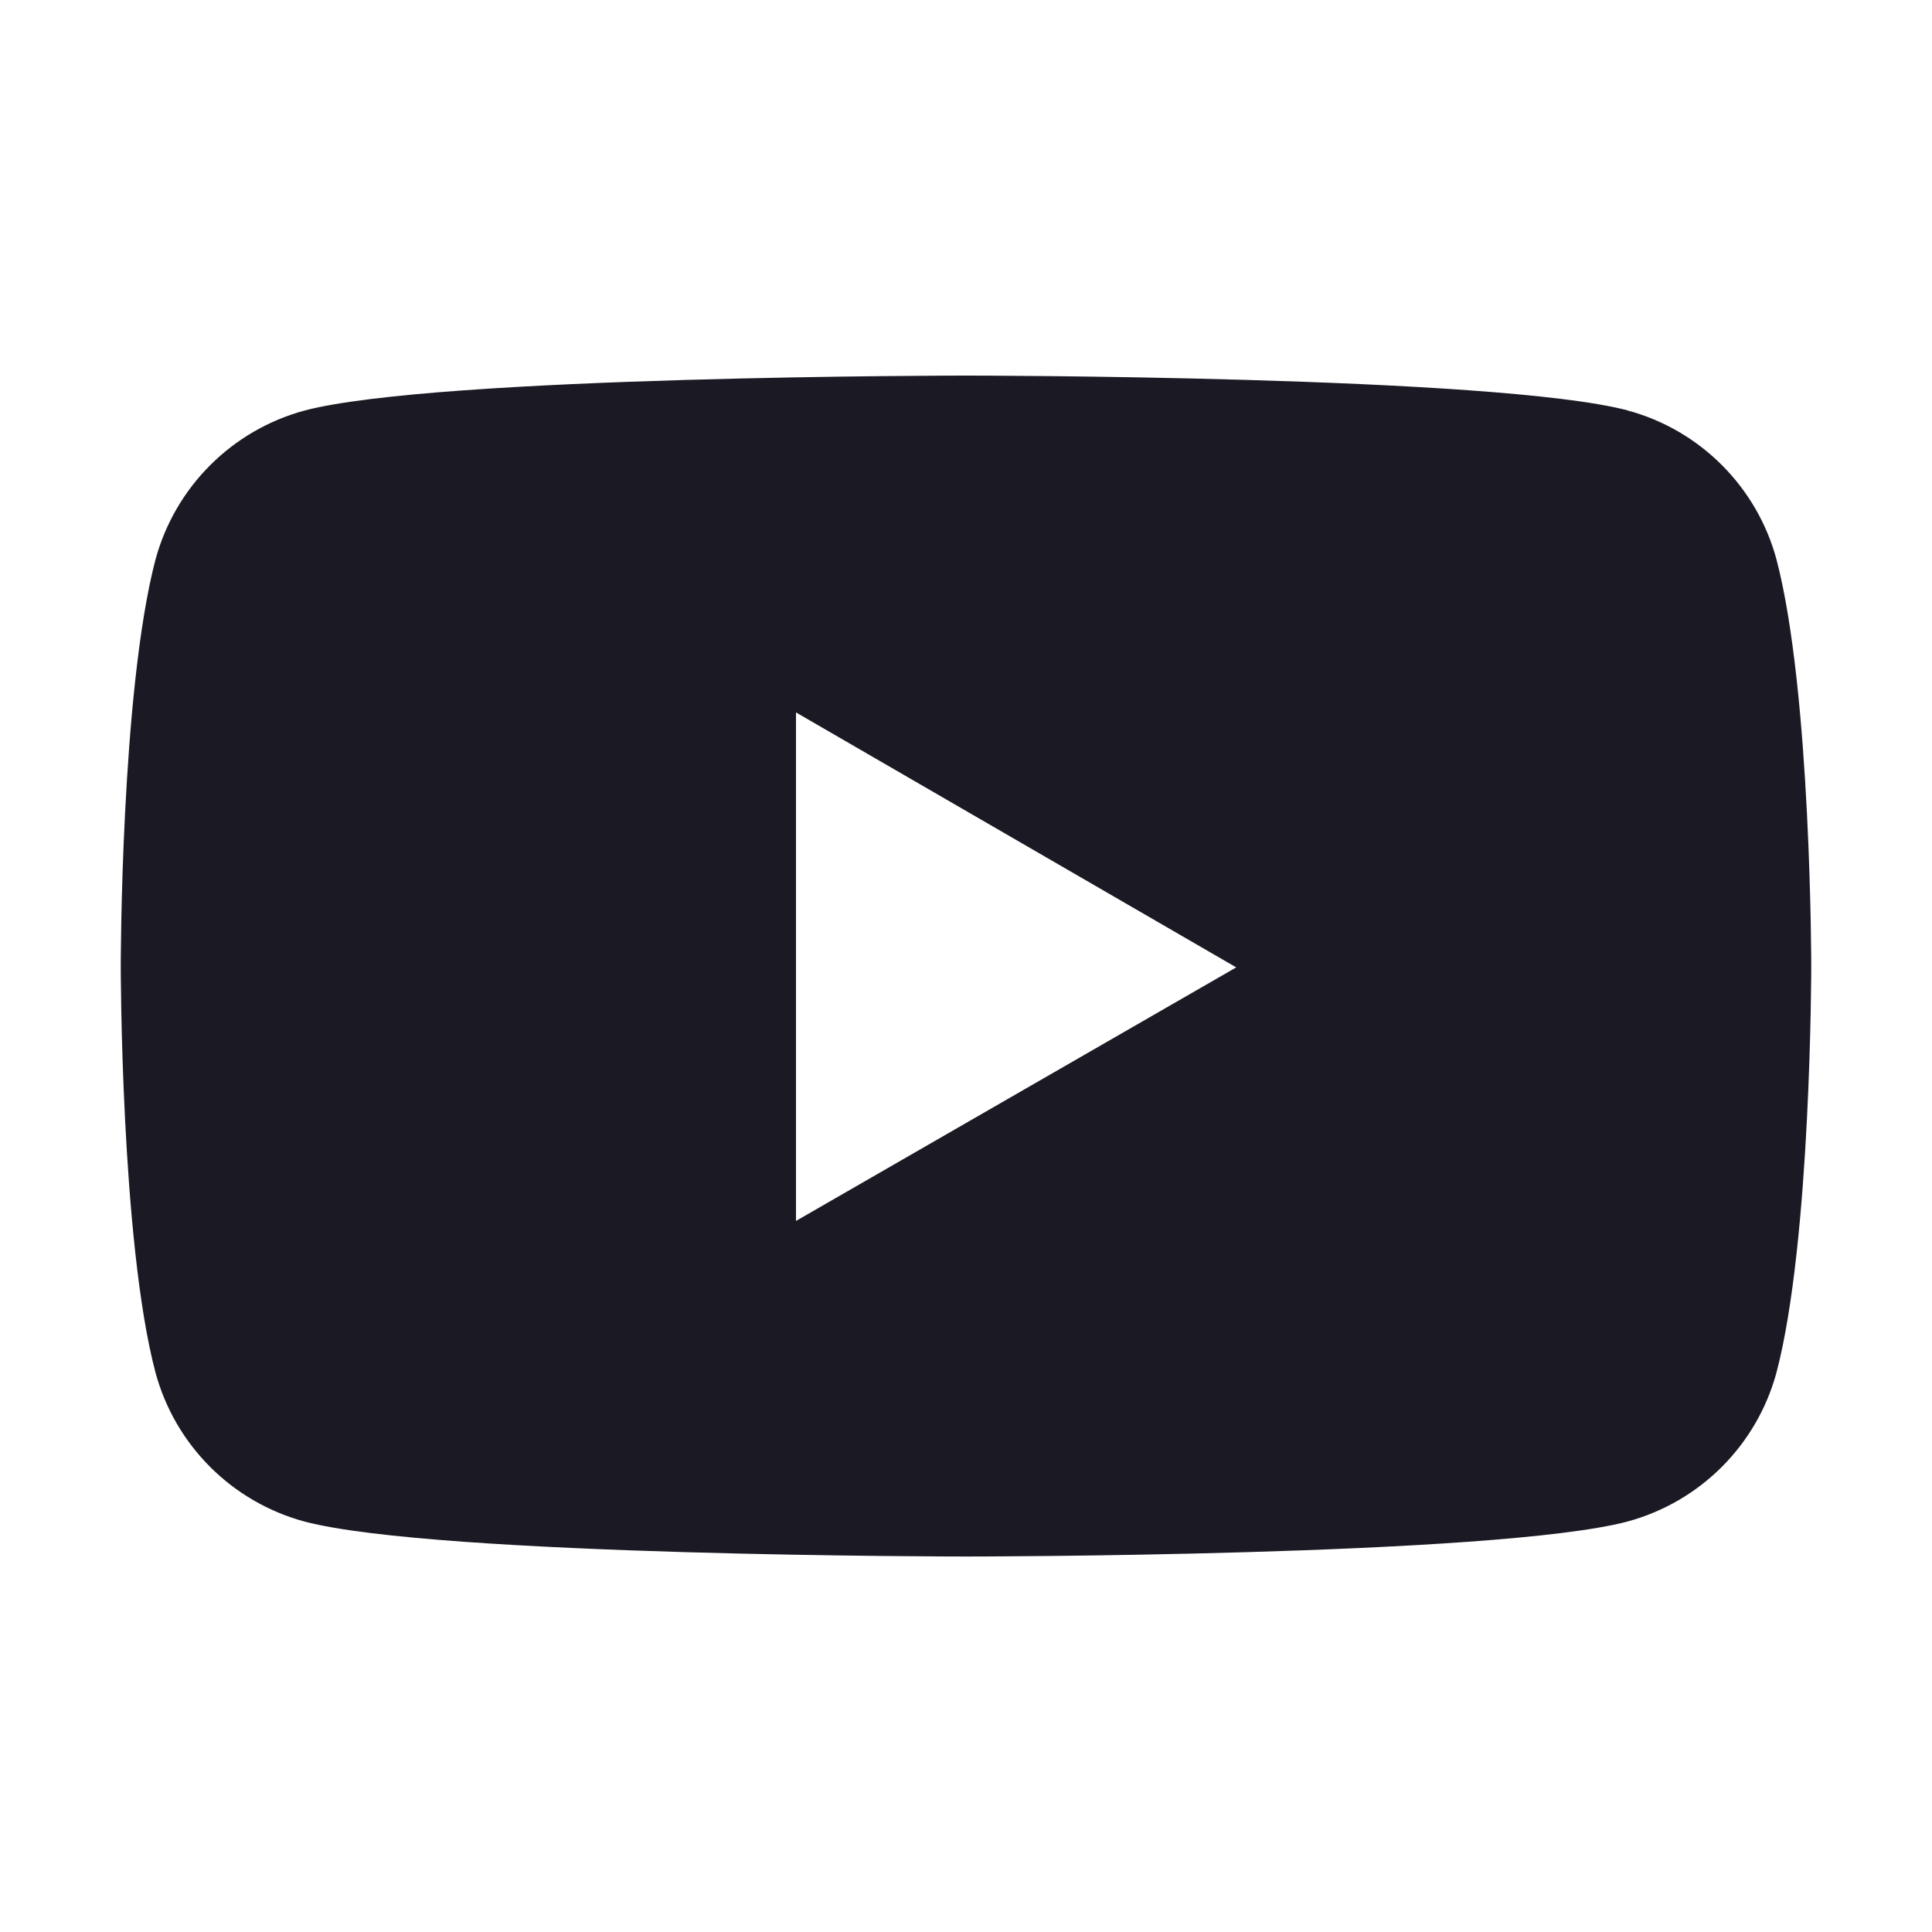
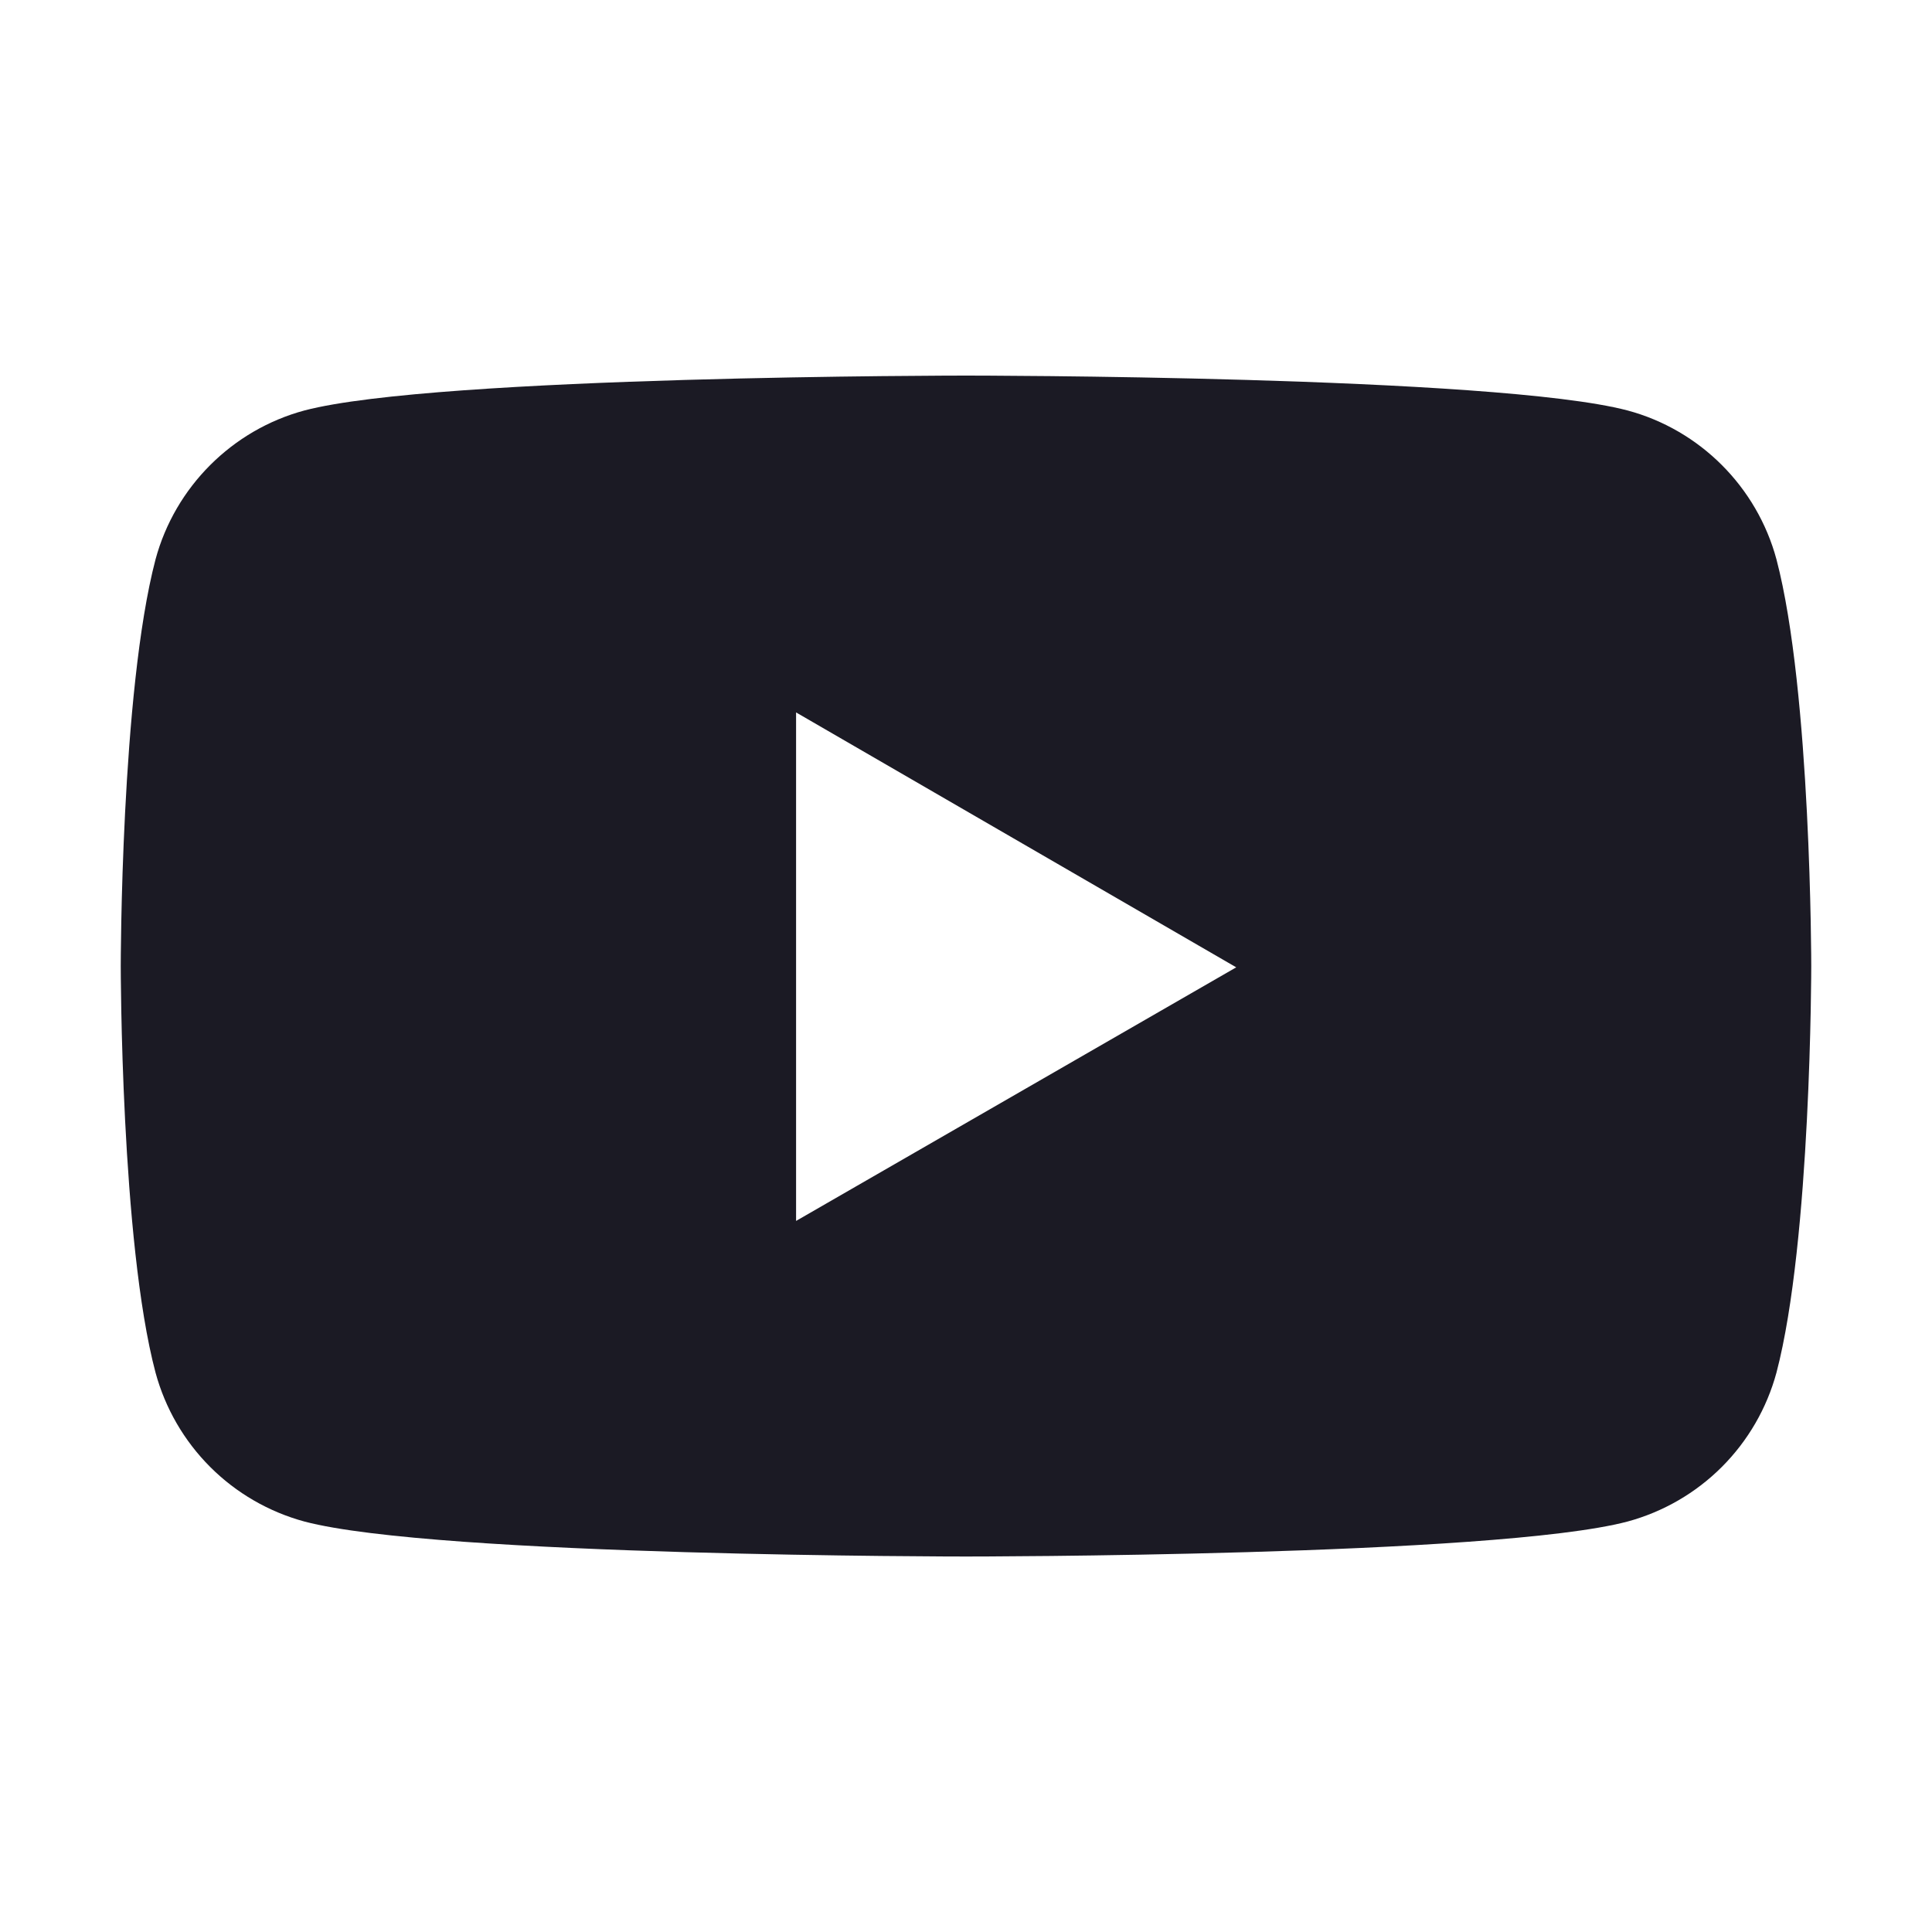
- <svg xmlns="http://www.w3.org/2000/svg" width="20" height="20" fill="none">
-   <path fill-rule="evenodd" clip-rule="evenodd" d="M16.848 4.249c.75.201 1.34.792 1.542 1.542.36 1.37.36 4.21.36 4.21s0 2.84-.36 4.208a2.192 2.192 0 0 1-1.543 1.542c-1.37.362-6.847.362-6.847.362s-5.478 0-6.848-.362A2.191 2.191 0 0 1 1.61 14.21C1.25 12.854 1.25 10 1.25 10s0-2.84.36-4.209A2.194 2.194 0 0 1 3.152 4.25C4.522 3.888 10 3.888 10 3.888s5.477 0 6.848.36Zm-4.05 5.765L8.24 12.639V7.375l4.555 2.638h.002Z" fill="#1B1A24" />
+ <svg xmlns="http://www.w3.org/2000/svg" width="20" height="20" viewBox="0 0 20 20" fill="none">
+   <path fill-rule="evenodd" clip-rule="evenodd" d="M16.848 4.249C17.598 4.45 18.188 5.041 18.39 5.791C18.75 7.16 18.75 10 18.75 10C18.75 10 18.75 12.84 18.39 14.209C18.29 14.578 18.095 14.915 17.824 15.186C17.554 15.456 17.217 15.651 16.848 15.751C15.477 16.113 10 16.113 10 16.113C10 16.113 4.522 16.113 3.152 15.751C2.783 15.651 2.446 15.456 2.176 15.186C1.905 14.915 1.71 14.578 1.61 14.209C1.25 12.854 1.25 10 1.25 10C1.25 10 1.25 7.16 1.61 5.791C1.812 5.041 2.404 4.45 3.152 4.249C4.522 3.888 10 3.888 10 3.888C10 3.888 15.477 3.888 16.848 4.249ZM12.797 10.014L8.241 12.639V7.375L12.796 10.013L12.797 10.014Z" fill="#1B1A24" />
</svg>
